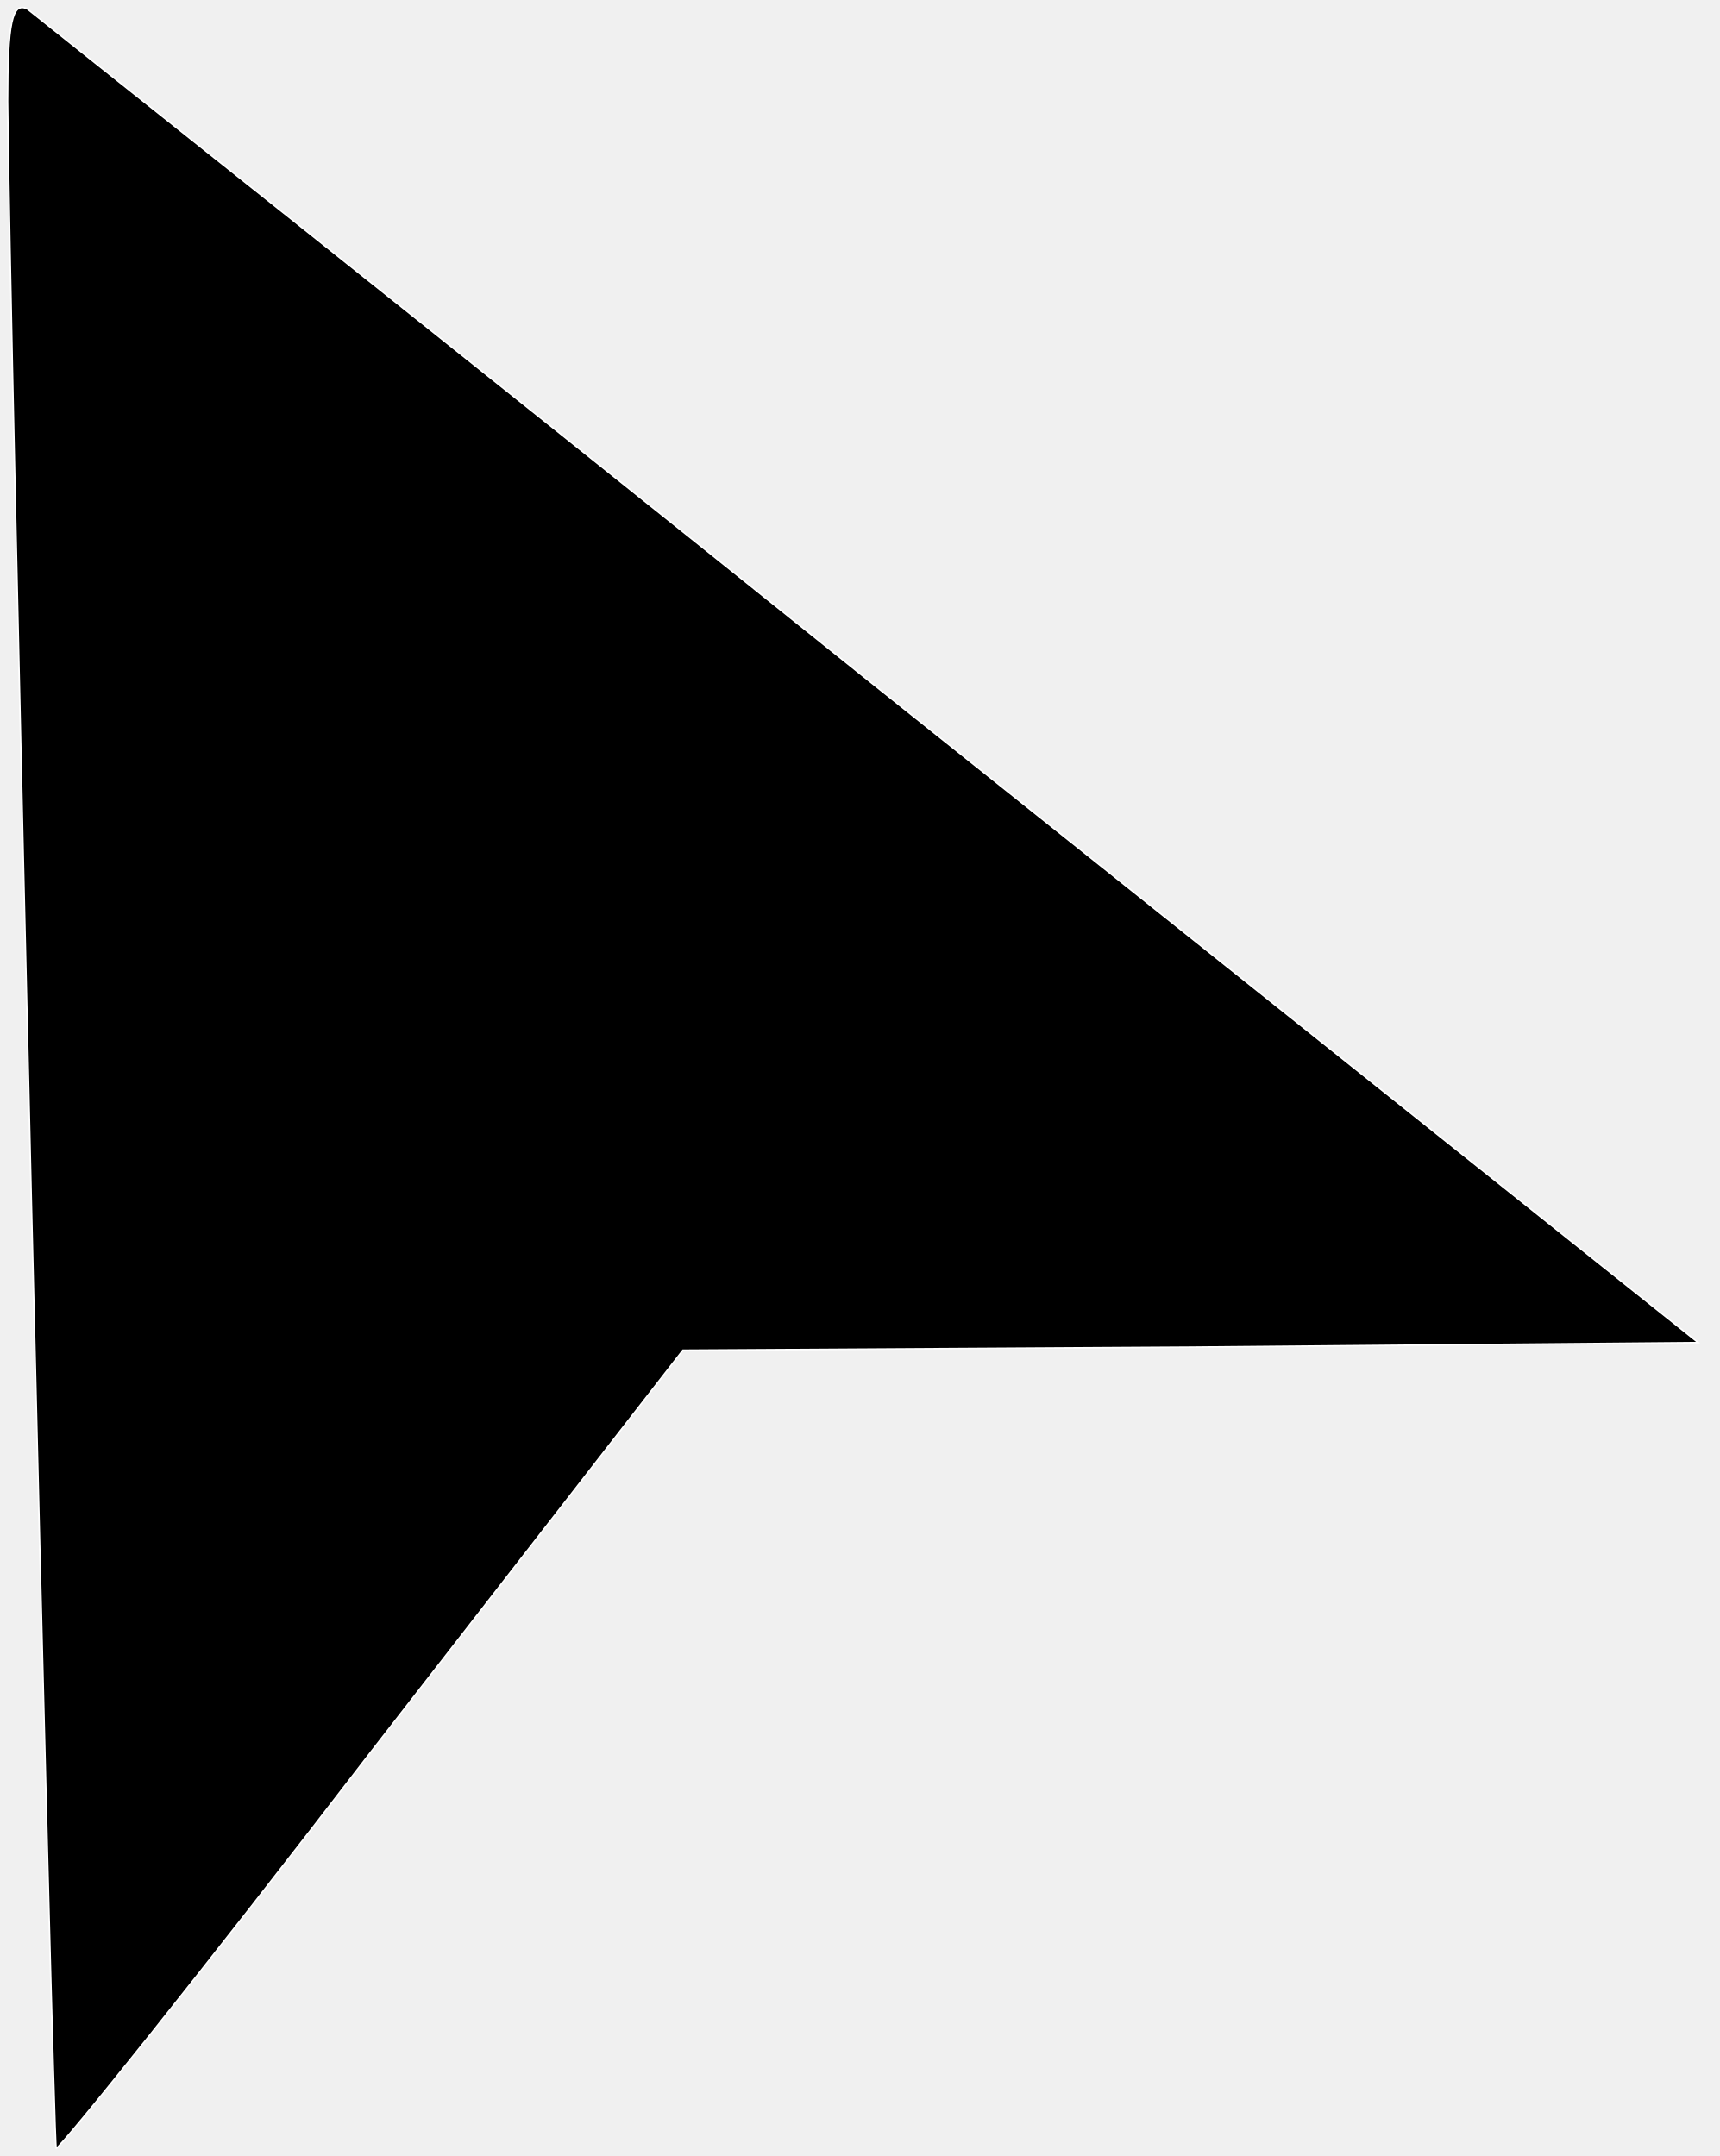
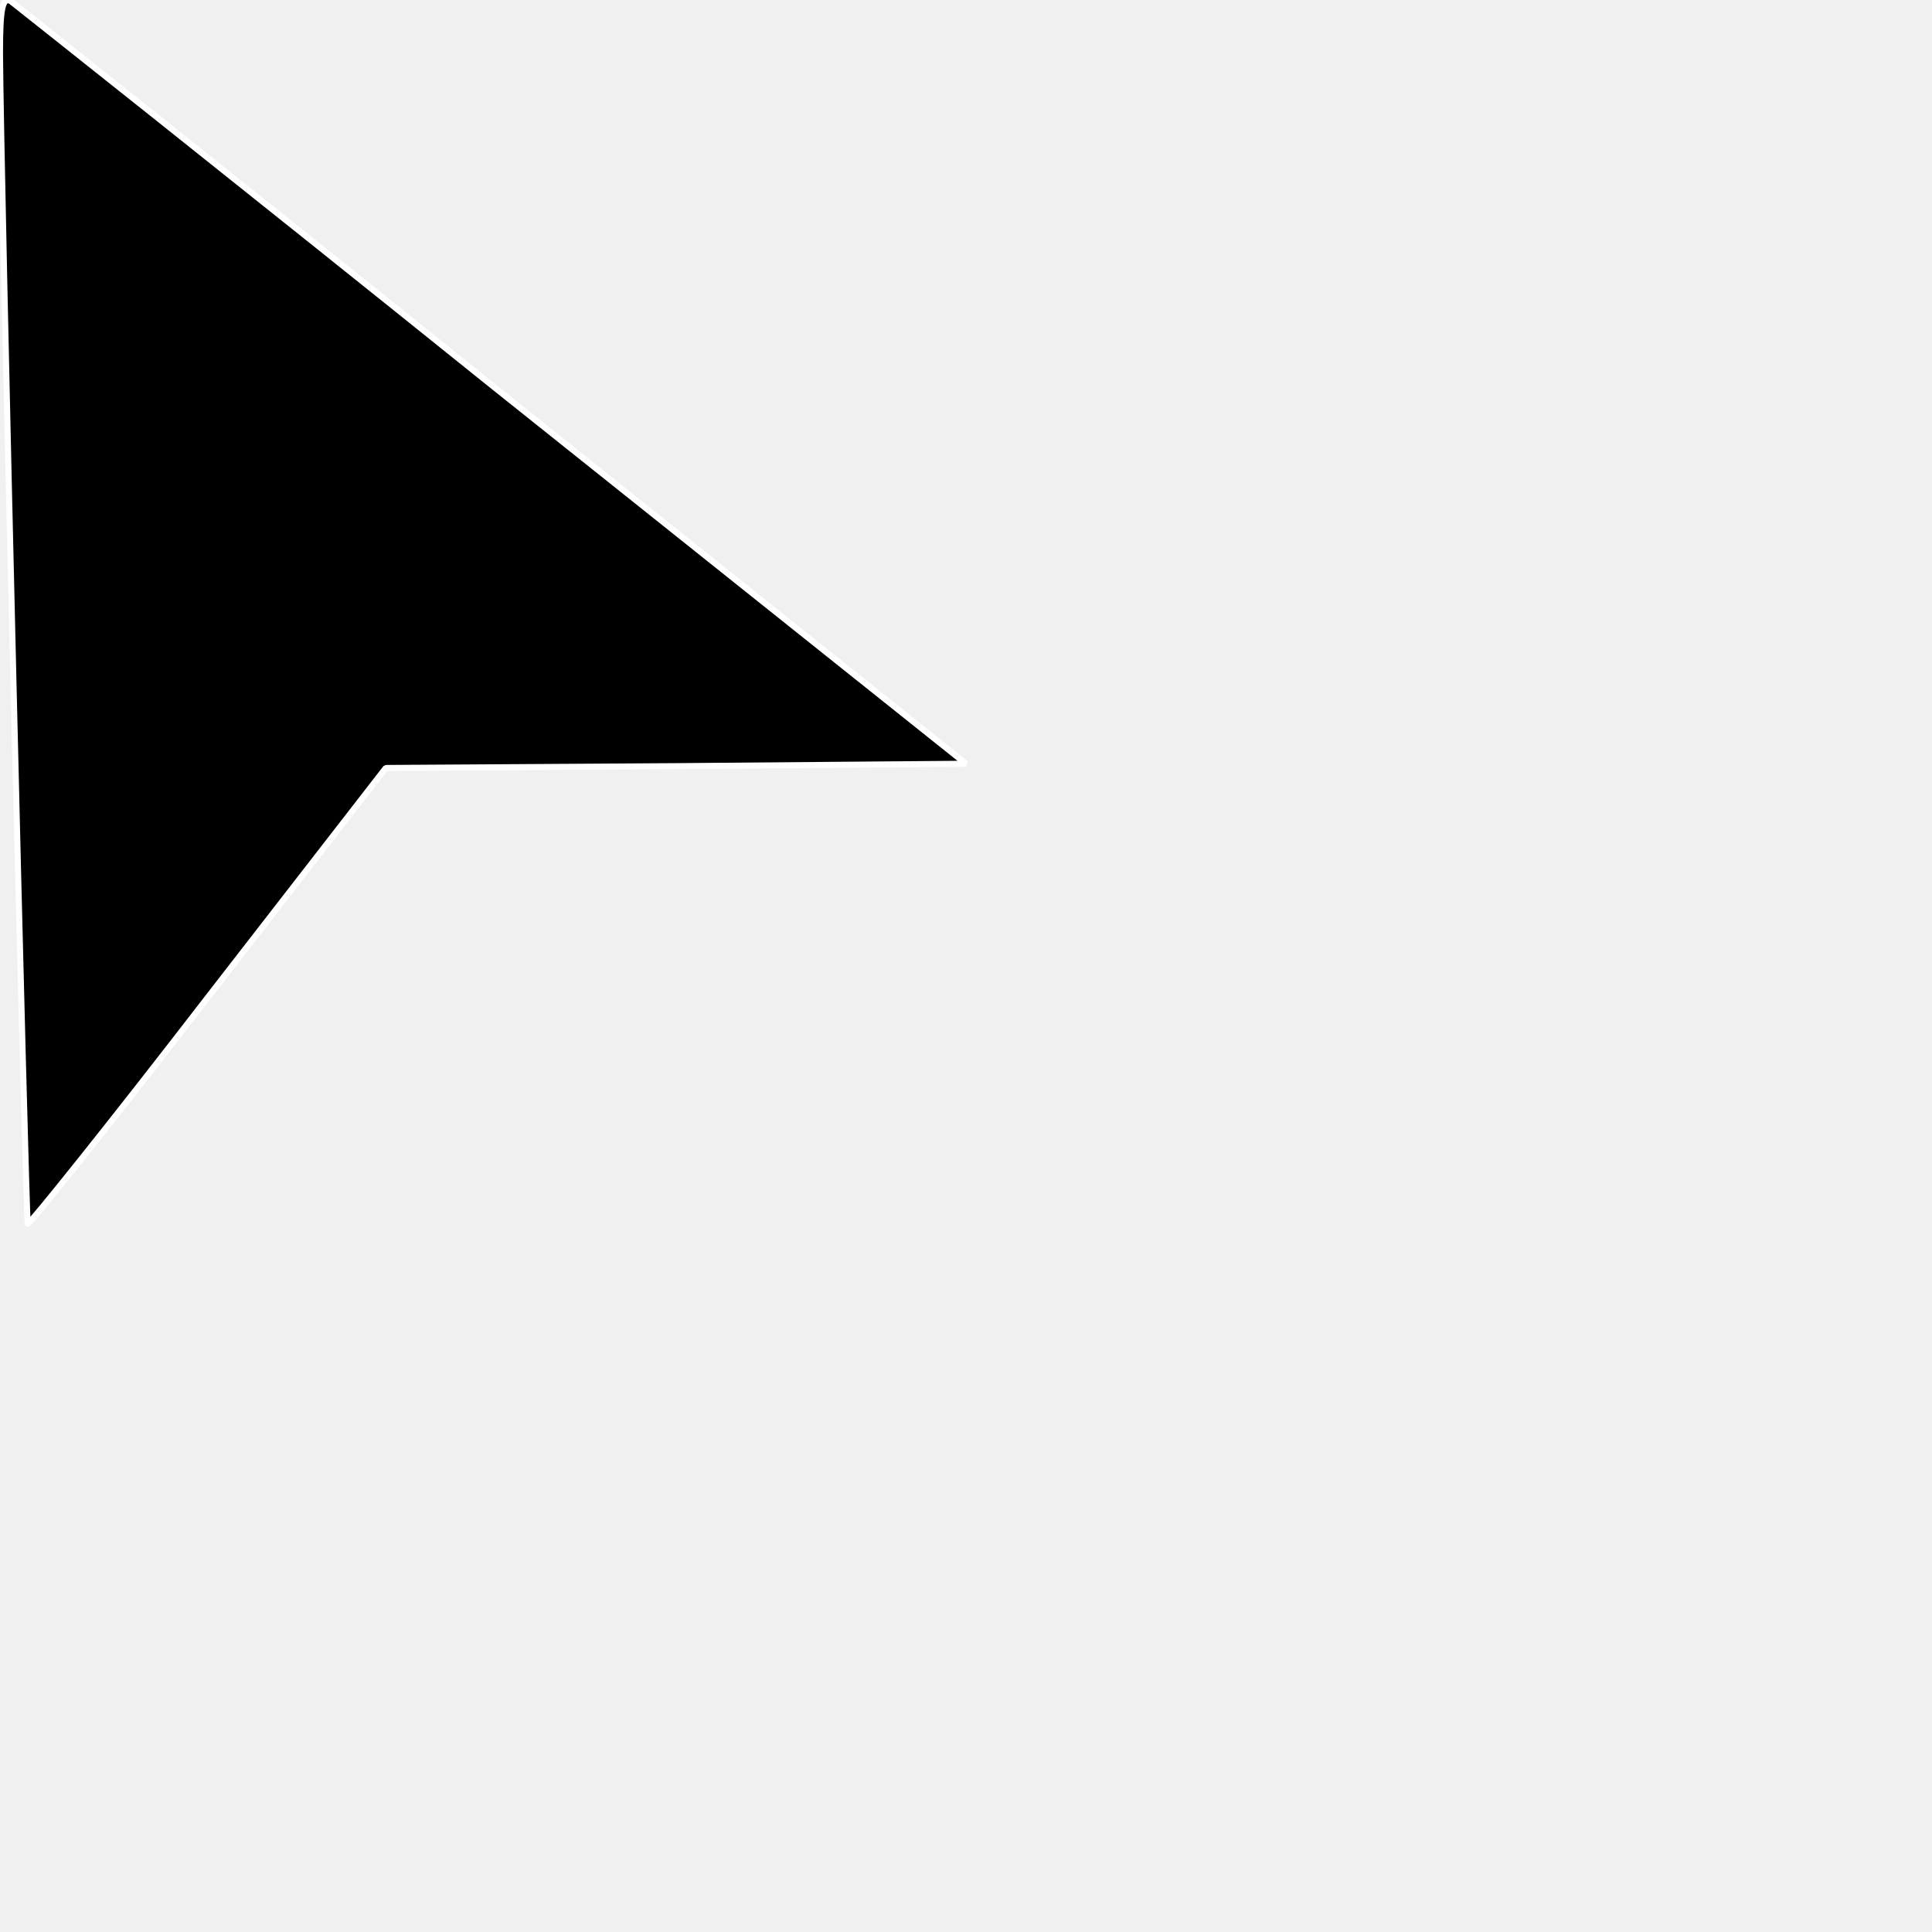
- <svg xmlns="http://www.w3.org/2000/svg" version="1.1" id="Layer_1" x="0px" y="0px" viewBox="0 0 113.3 142.1" style="enable-background:new 0 0 113.3 142.1;" xml:space="preserve">
+ <svg xmlns="http://www.w3.org/2000/svg" version="1.1" id="Layer_1" x="0px" y="0px" viewBox="0 0 32 32" style="enable-background:new 0 0 32 32;" xml:space="preserve">
  <style type="text/css">
- 	.st0{stroke:#FFFFFF;stroke-miterlimit:10;}
+ 	.st0{stroke:#FFFFFF;stroke-miterlimit:1;}
</style>
  <g transform="translate(0,240) scale(0.1,-0.1)">
-     <path class="st0" d="M5,2333.1c1-134,30-1346,32-1349c2-1,96,116,208,262l205,264l334,2l335,3l-545,435c-299,240-550,439-556,444   C8,2399.1,5,2385.1,5,2333.1z" />
+     <path class="st0" d="M0,2391.1c0.1-19.2,4.3-193.3,4.6-193.8c0.3-0.1,13.8,16.7,29.9,37.6l29.4,37.9l48,0.3l48.1,0.4l-78.3,62.5   c-42.9,34.5-79,63.1-79.9,63.8C0.4,2400.6,0,2398.6,0,2391.1z" />
  </g>
</svg>
